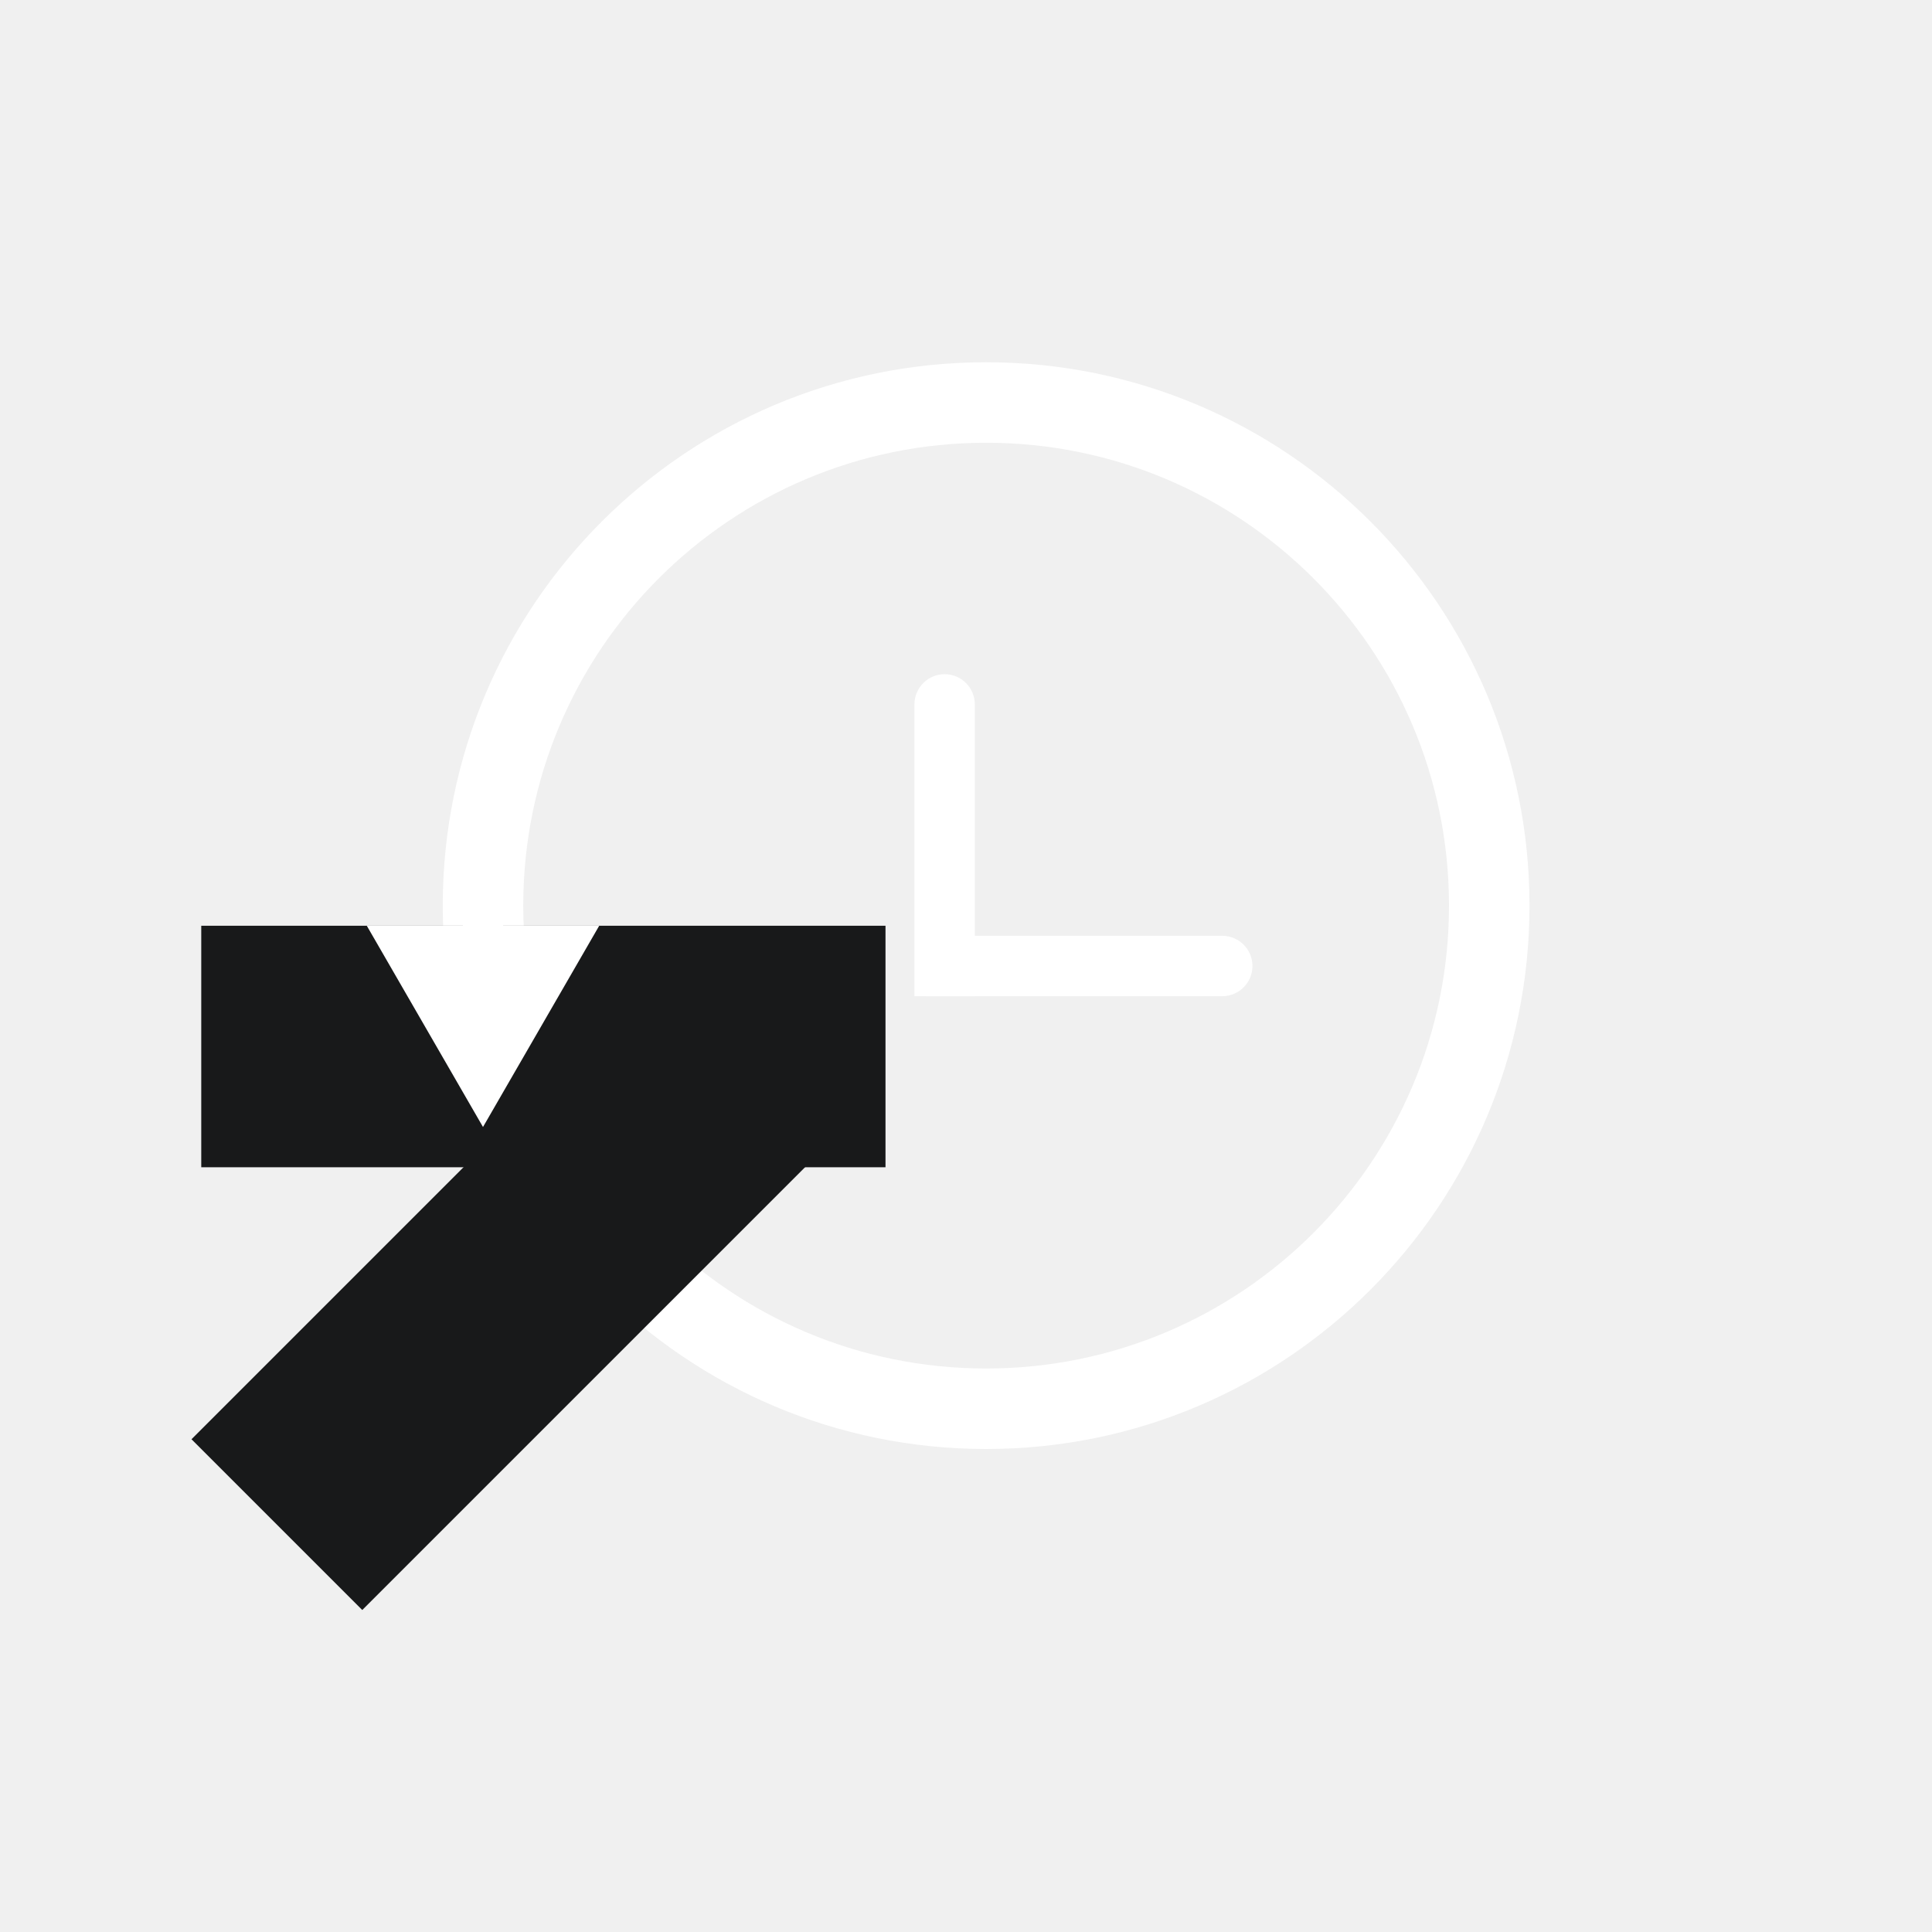
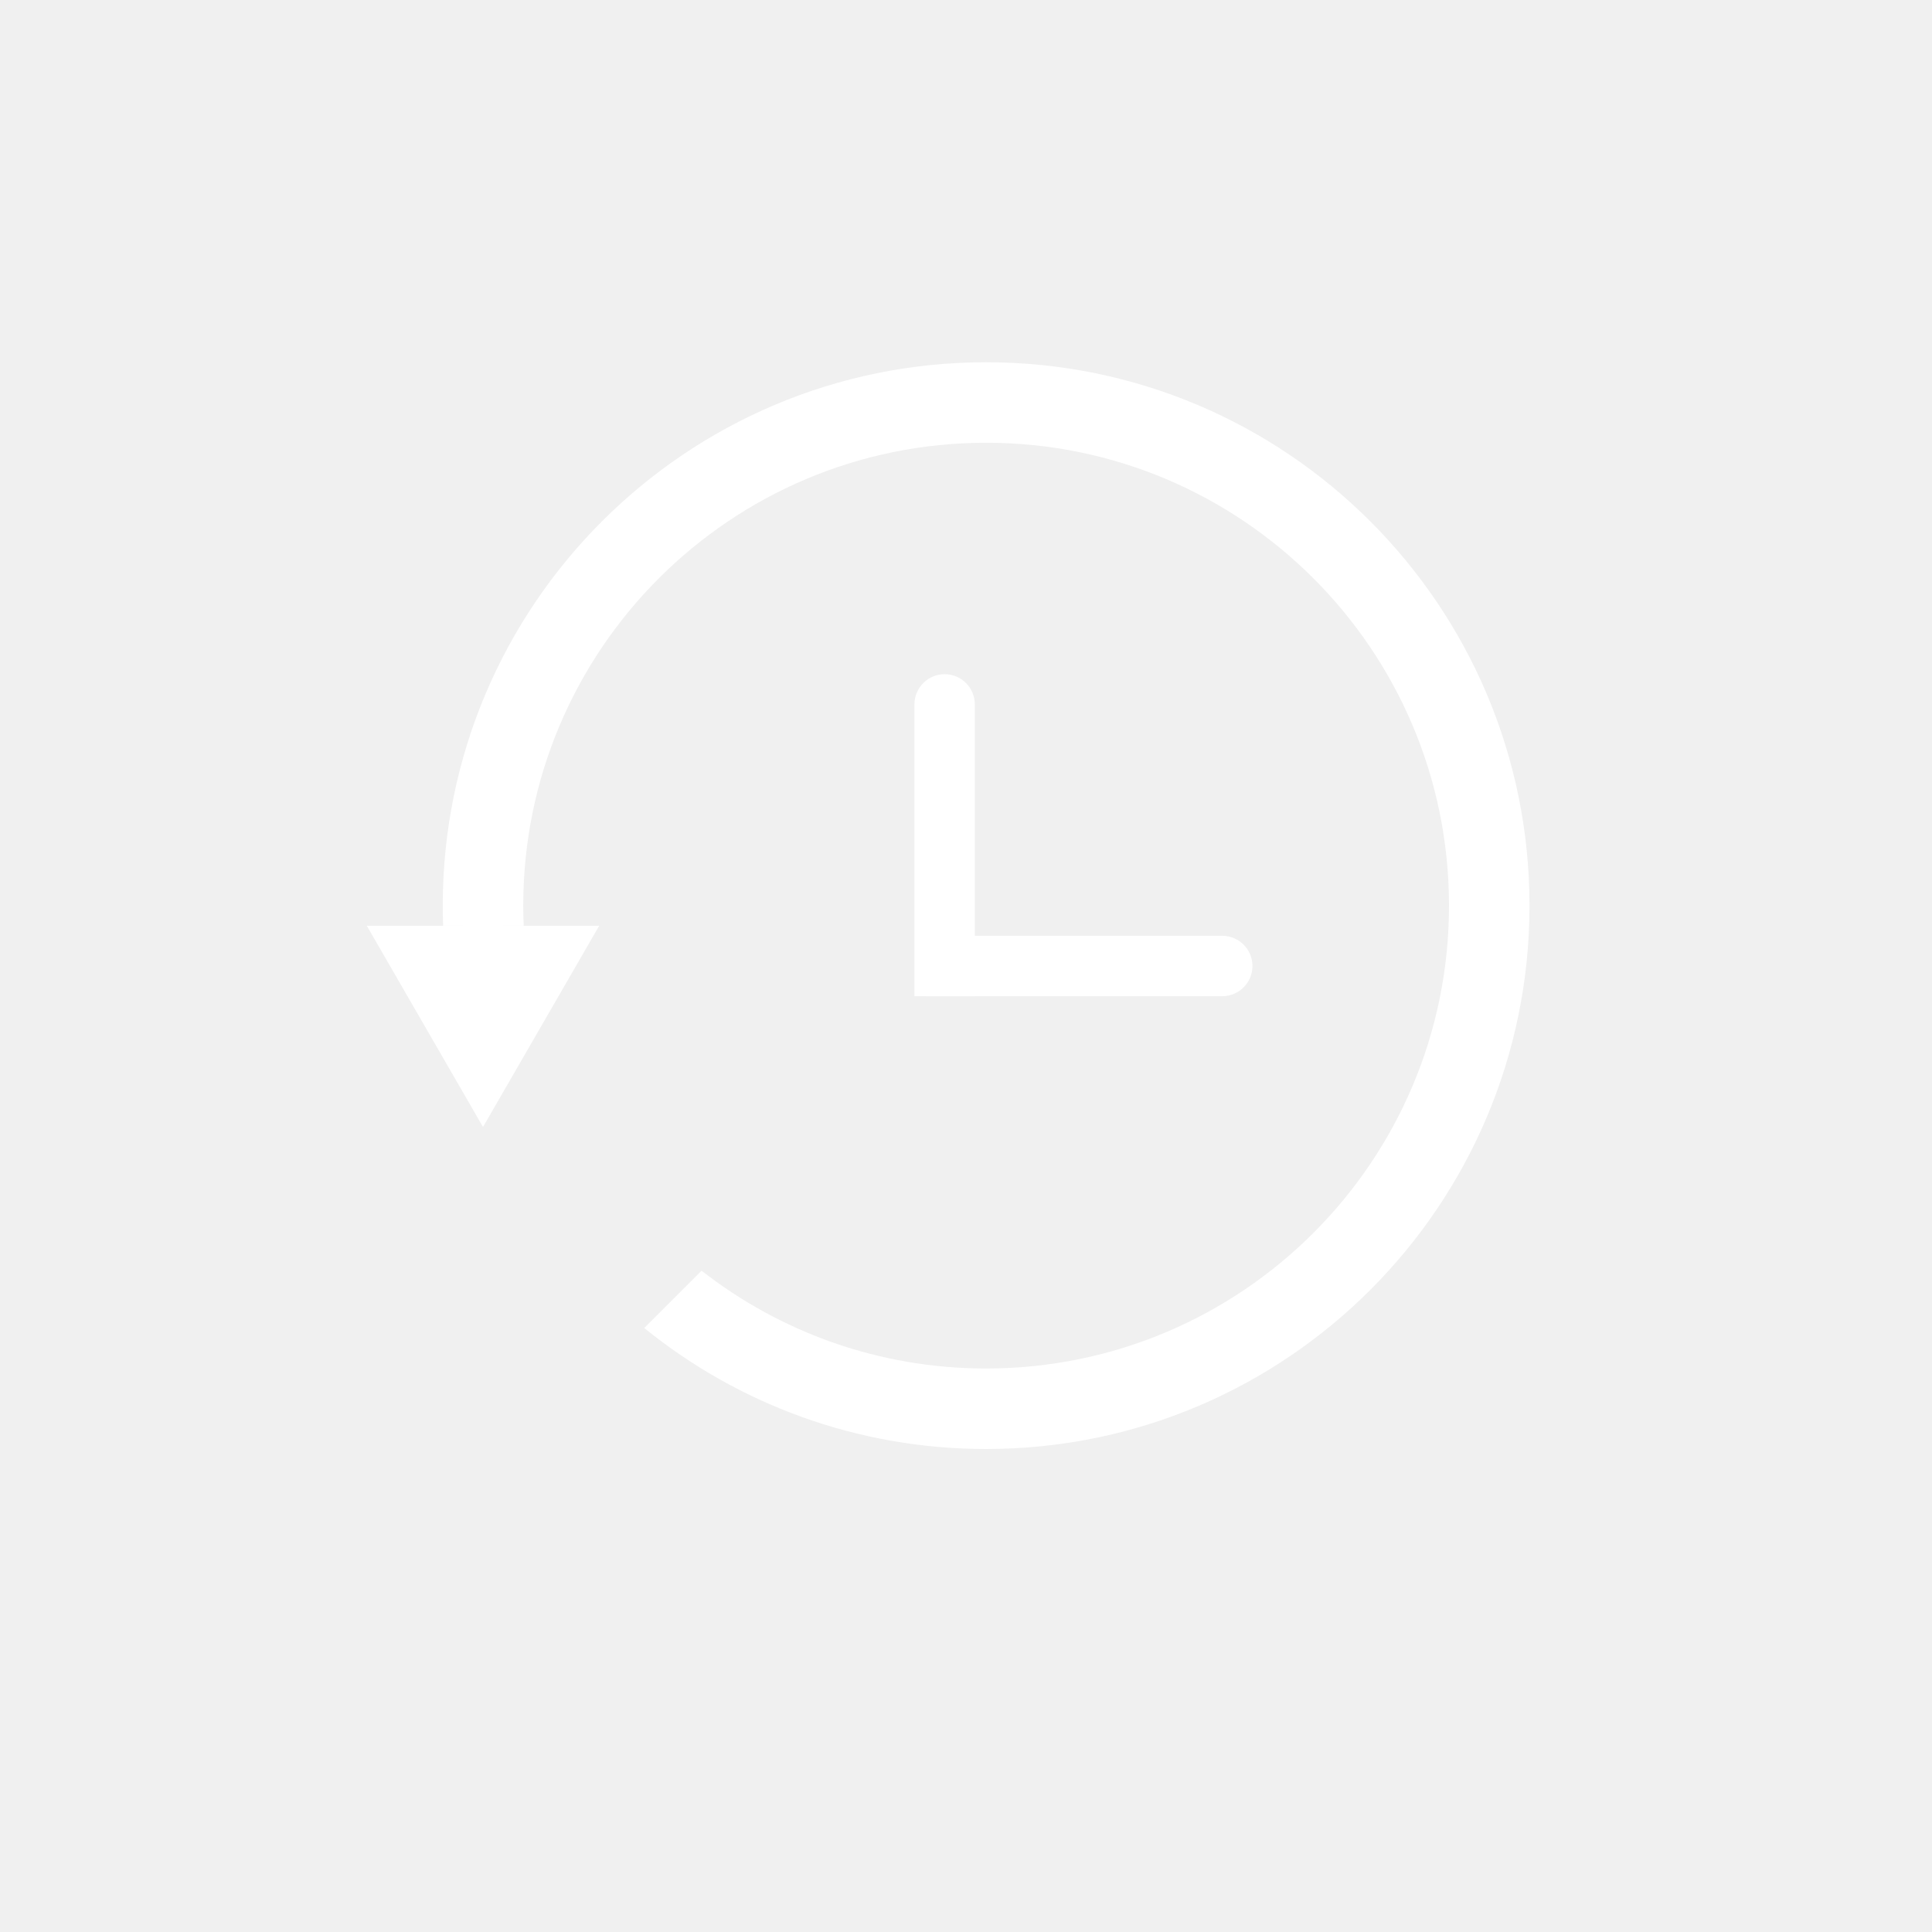
<svg xmlns="http://www.w3.org/2000/svg" width="48" height="48" viewBox="0 0 48 48" fill="none">
-   <circle cx="24.5" cy="22.5" r="12.5" stroke="white" stroke-width="2" />
-   <line x1="6.879" y1="37.879" x2="18.879" y2="25.879" stroke="#18191A" stroke-width="6" />
-   <line x1="5" y1="26" x2="22" y2="26" stroke="#18191A" stroke-width="6" />
+   <path fill-rule="evenodd" clip-rule="evenodd" d="M36 22.5C36 28.851 30.851 34 24.5 34C21.834 34 19.38 33.093 17.43 31.57L16.006 32.994C18.326 34.874 21.282 36 24.5 36C31.956 36 38 29.956 38 22.5C38 15.044 31.956 9 24.5 9C17.044 9 11 15.044 11 22.5C11 22.667 11.003 22.834 11.009 23H13.011C13.004 22.834 13 22.668 13 22.5C13 16.149 18.149 11 24.5 11C30.851 11 36 16.149 36 22.5Z" fill="white" />
  <path d="M12 28L14.887 23L9.113 23L12 28ZM11.5 21L11.5 23.5L12.5 23.5L12.5 21L11.5 21Z" fill="white" />
  <path d="M24.219 17.5C24.219 17.086 23.884 16.75 23.469 16.75C23.055 16.75 22.719 17.086 22.719 17.5L24.219 17.5ZM22.719 24L22.719 24.75L24.219 24.75L24.219 24L22.719 24ZM22.719 17.5L22.719 24L24.219 24L24.219 17.5L22.719 17.5Z" fill="white" />
  <path d="M30.367 24.75C30.781 24.75 31.117 24.414 31.117 24C31.117 23.586 30.781 23.25 30.367 23.25V24.75ZM30.367 23.25H23V24.75H30.367V23.25Z" fill="white" />
</svg>
